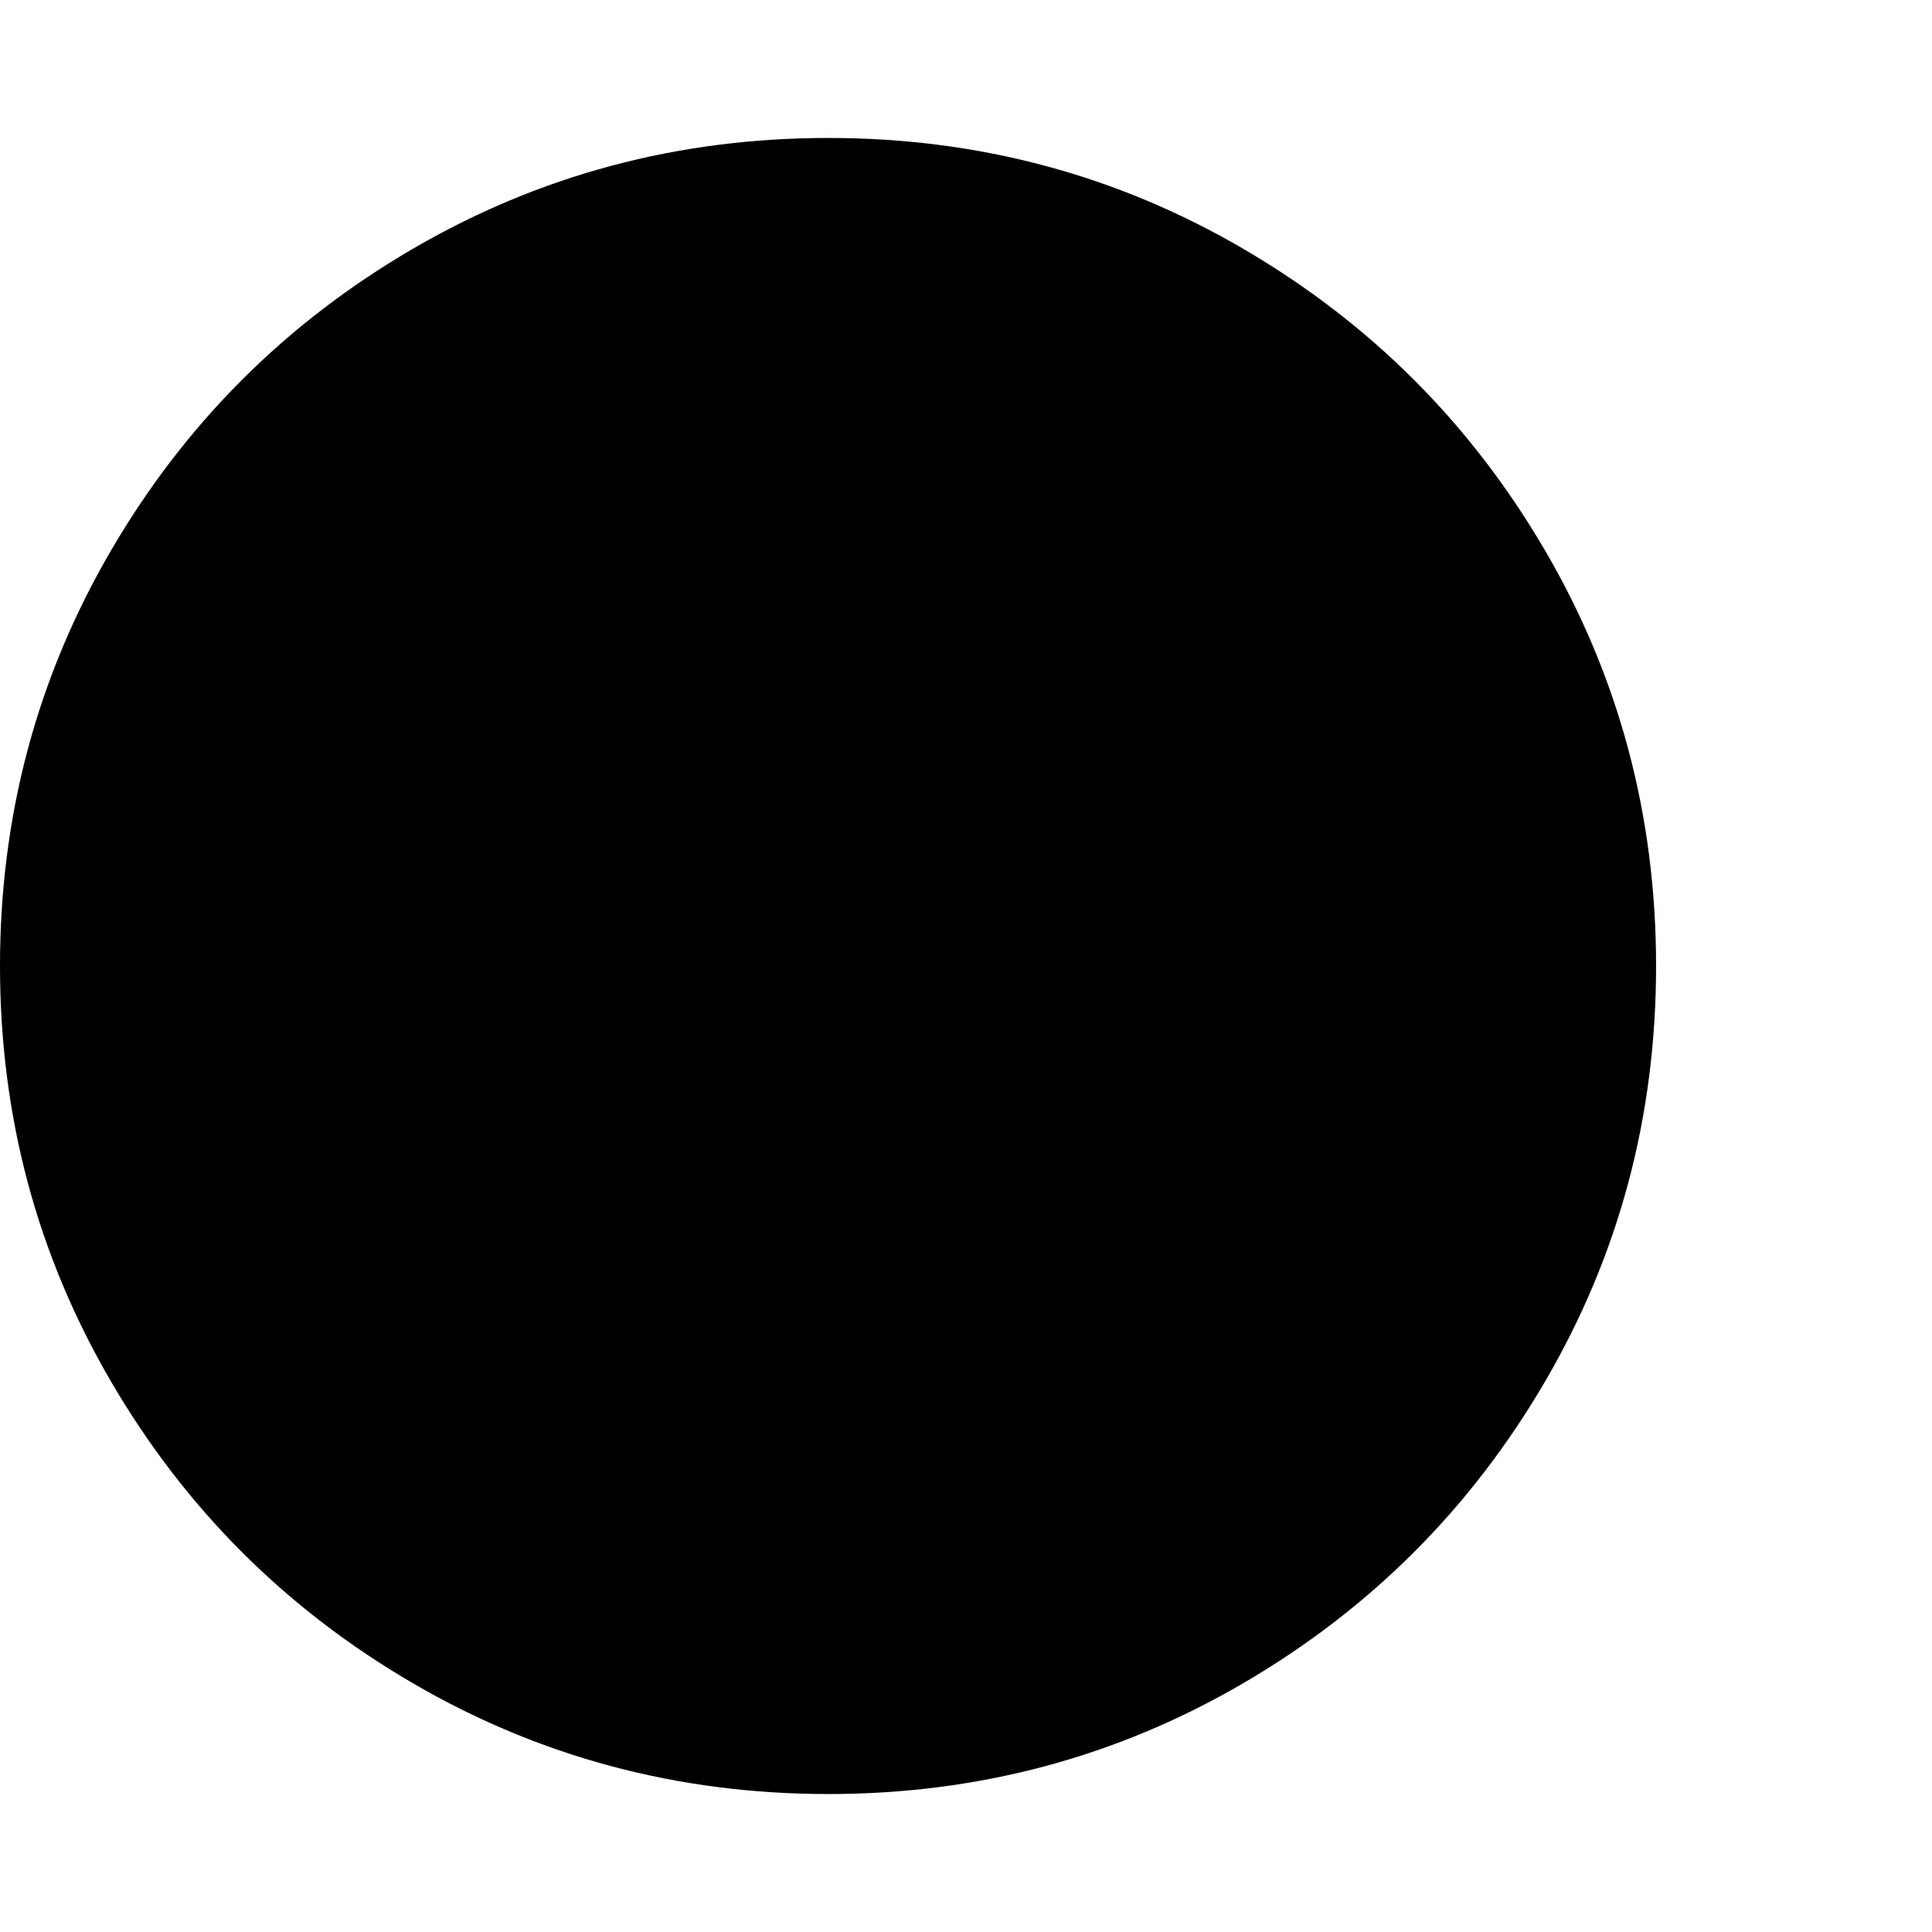
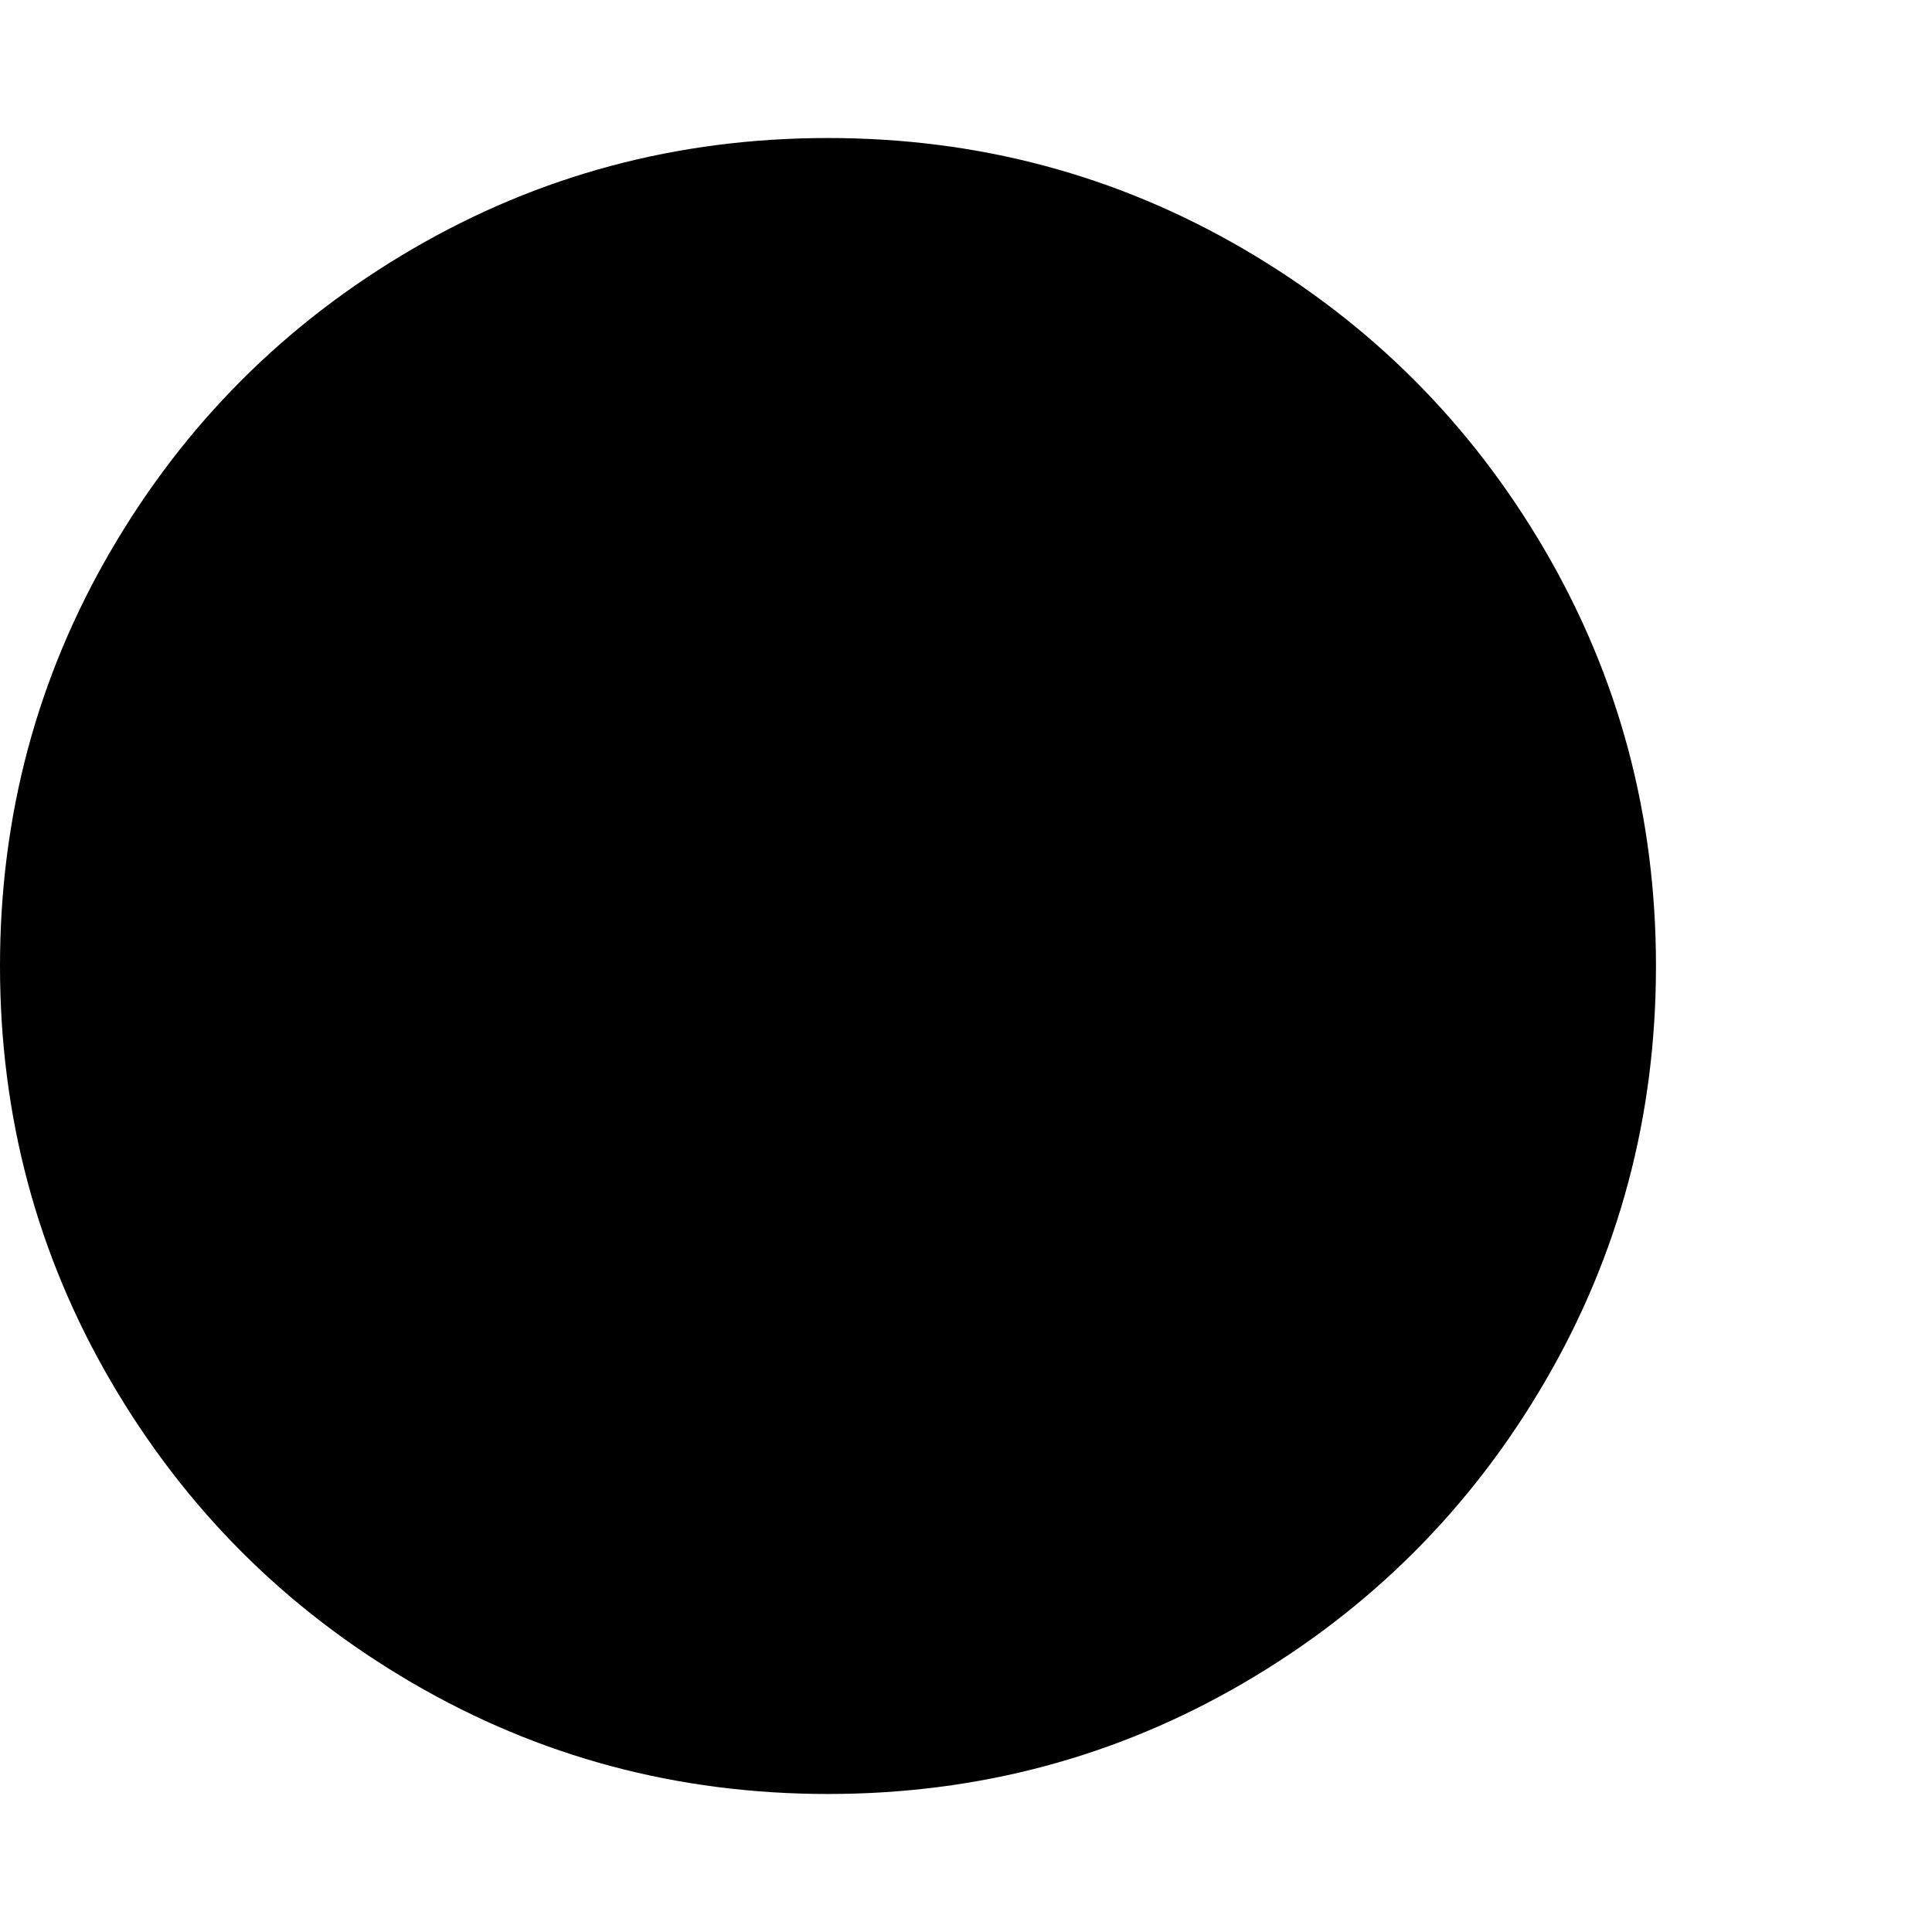
- <svg xmlns="http://www.w3.org/2000/svg" version="1.1" width="22" height="22" viewBox="0 0 22 22">
-   <path d="M0 11q0-2.566 1.265-4.733t3.431-3.431 4.733-1.265 4.733 1.265 3.431 3.431 1.265 4.733-1.265 4.733-3.431 3.431-4.733 1.265-4.733-1.265-3.431-3.431-1.265-4.733z" fill="#000000" />
+ <svg xmlns="http://www.w3.org/2000/svg" version="1.1" width="32" height="32" viewBox="0 0 32 32">
+   <path fill="#000000" d="M0 16q0-3.732 1.839-6.884t4.991-4.991 6.884-1.839 6.884 1.839 4.991 4.991 1.839 6.884-1.839 6.884-4.991 4.991-6.884 1.839-6.884-1.839-4.991-4.991-1.839-6.884z" />
</svg>
